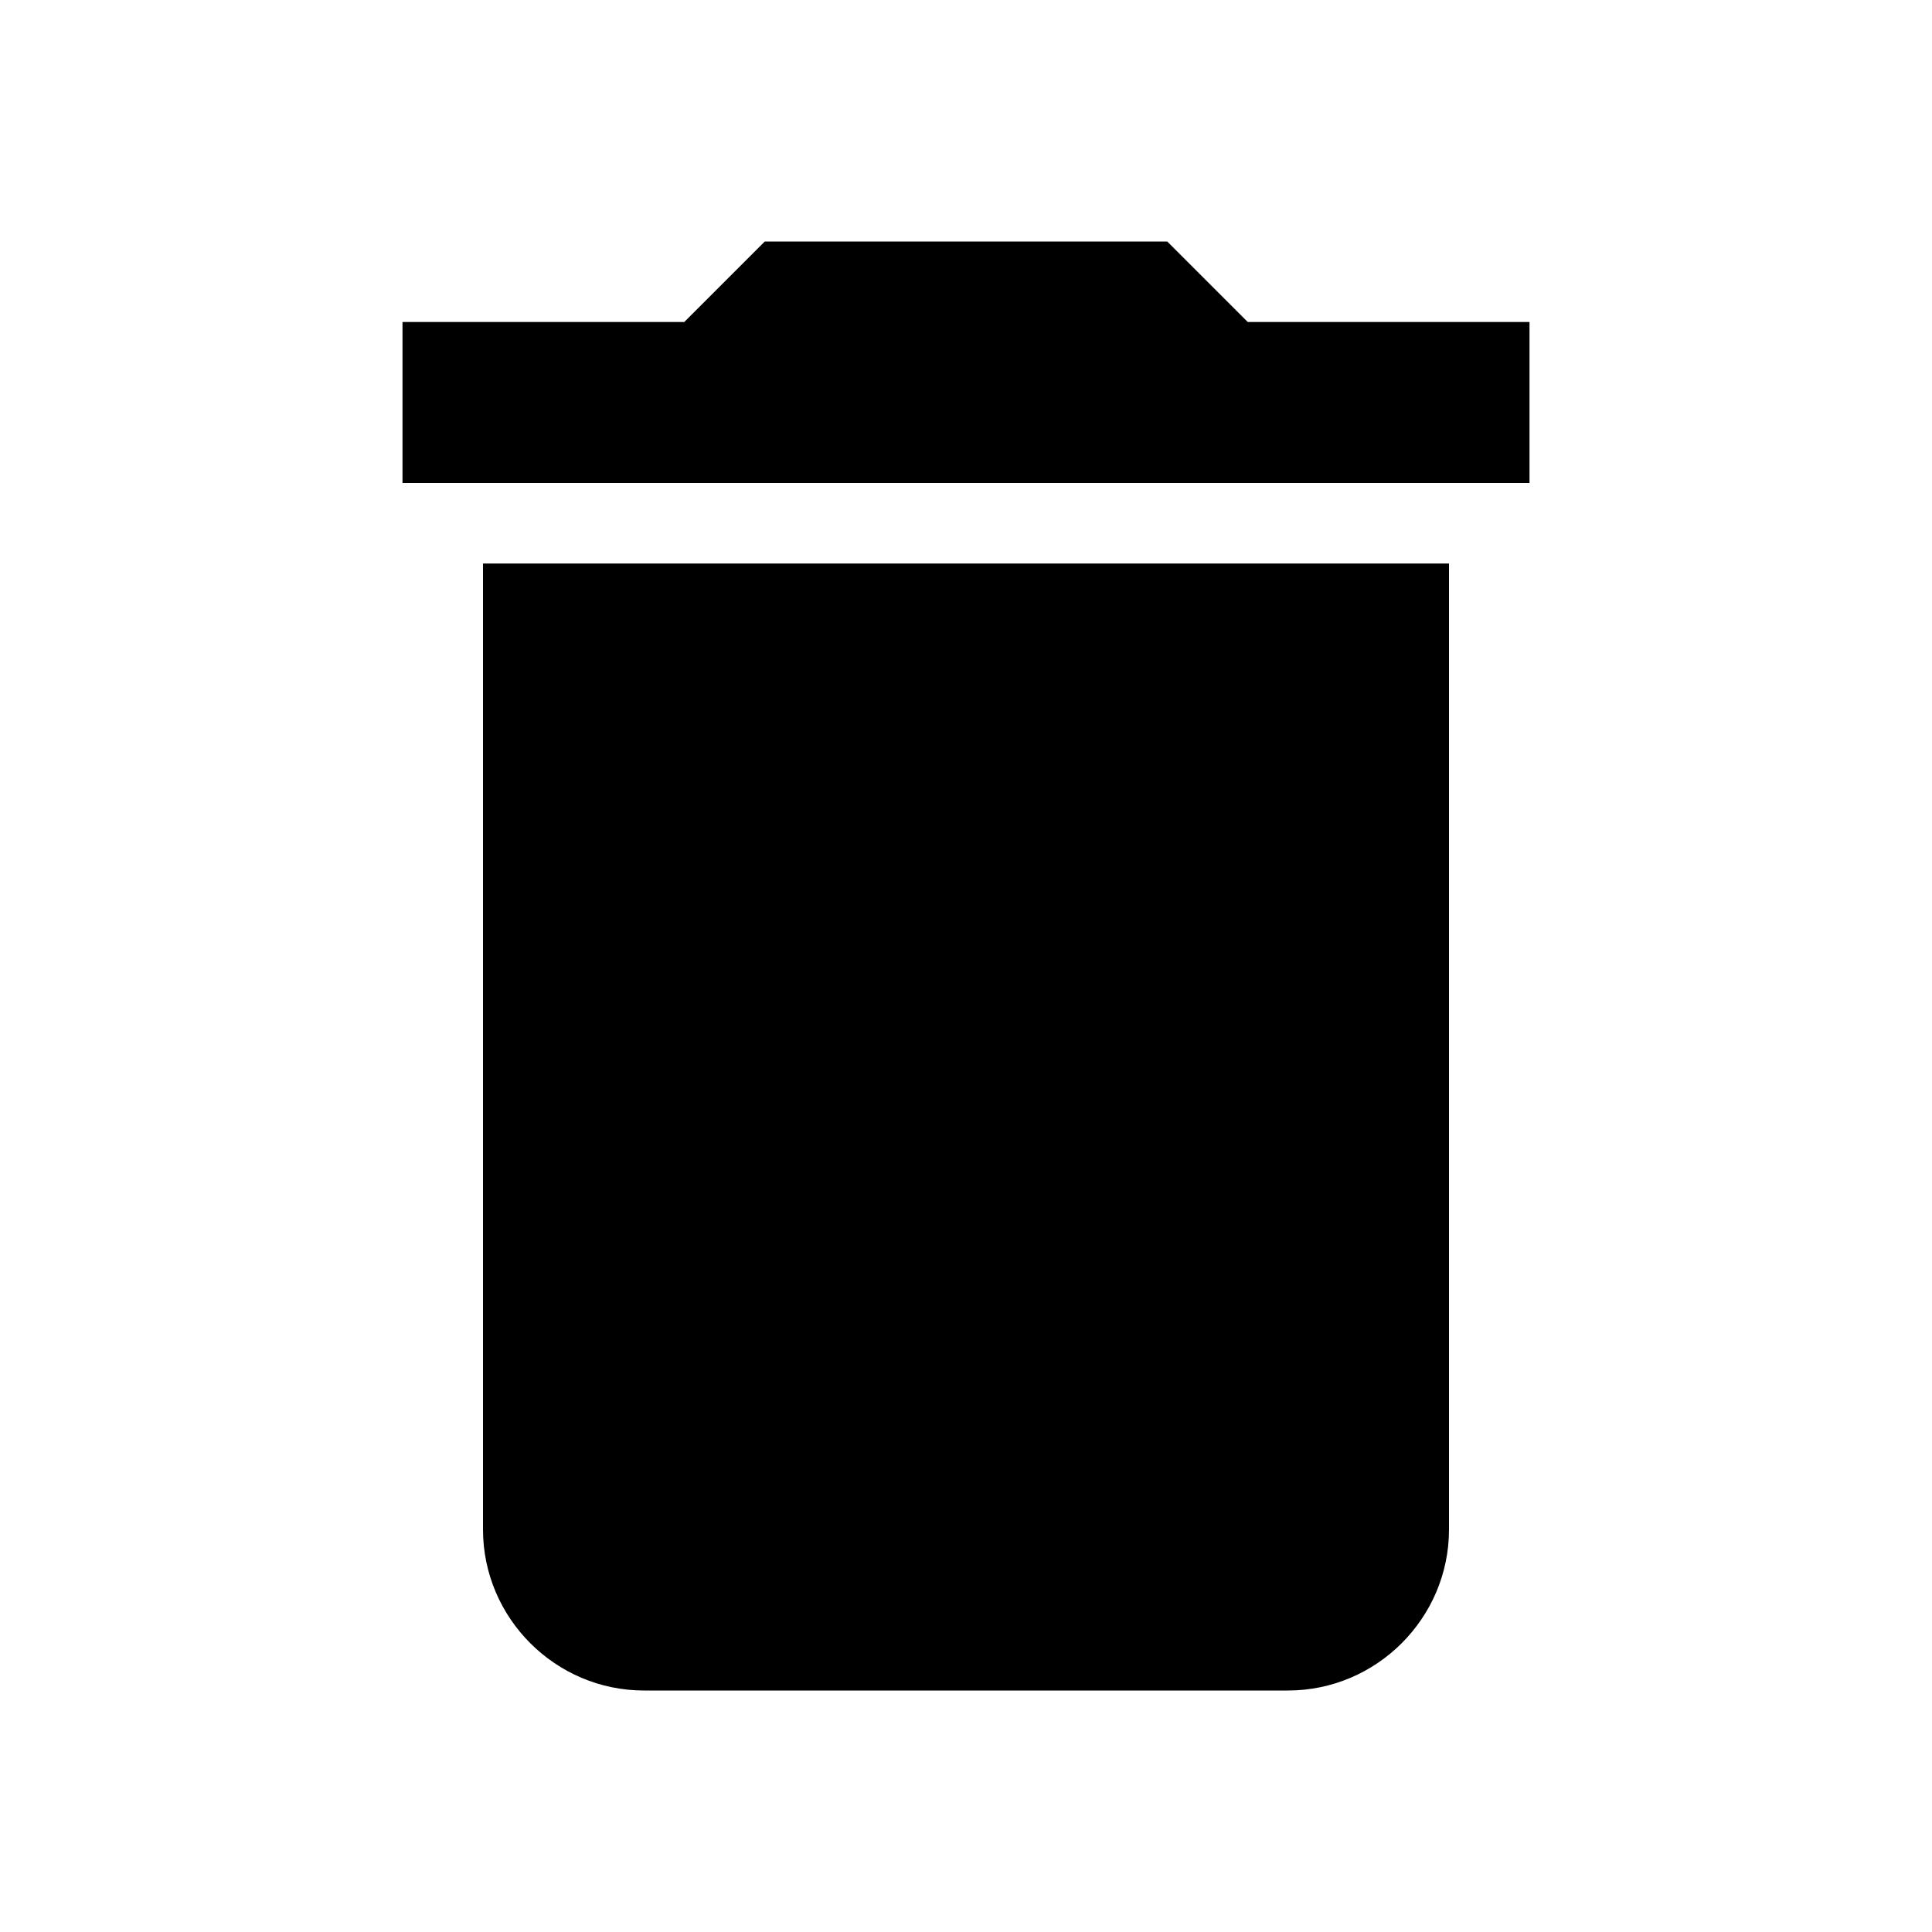
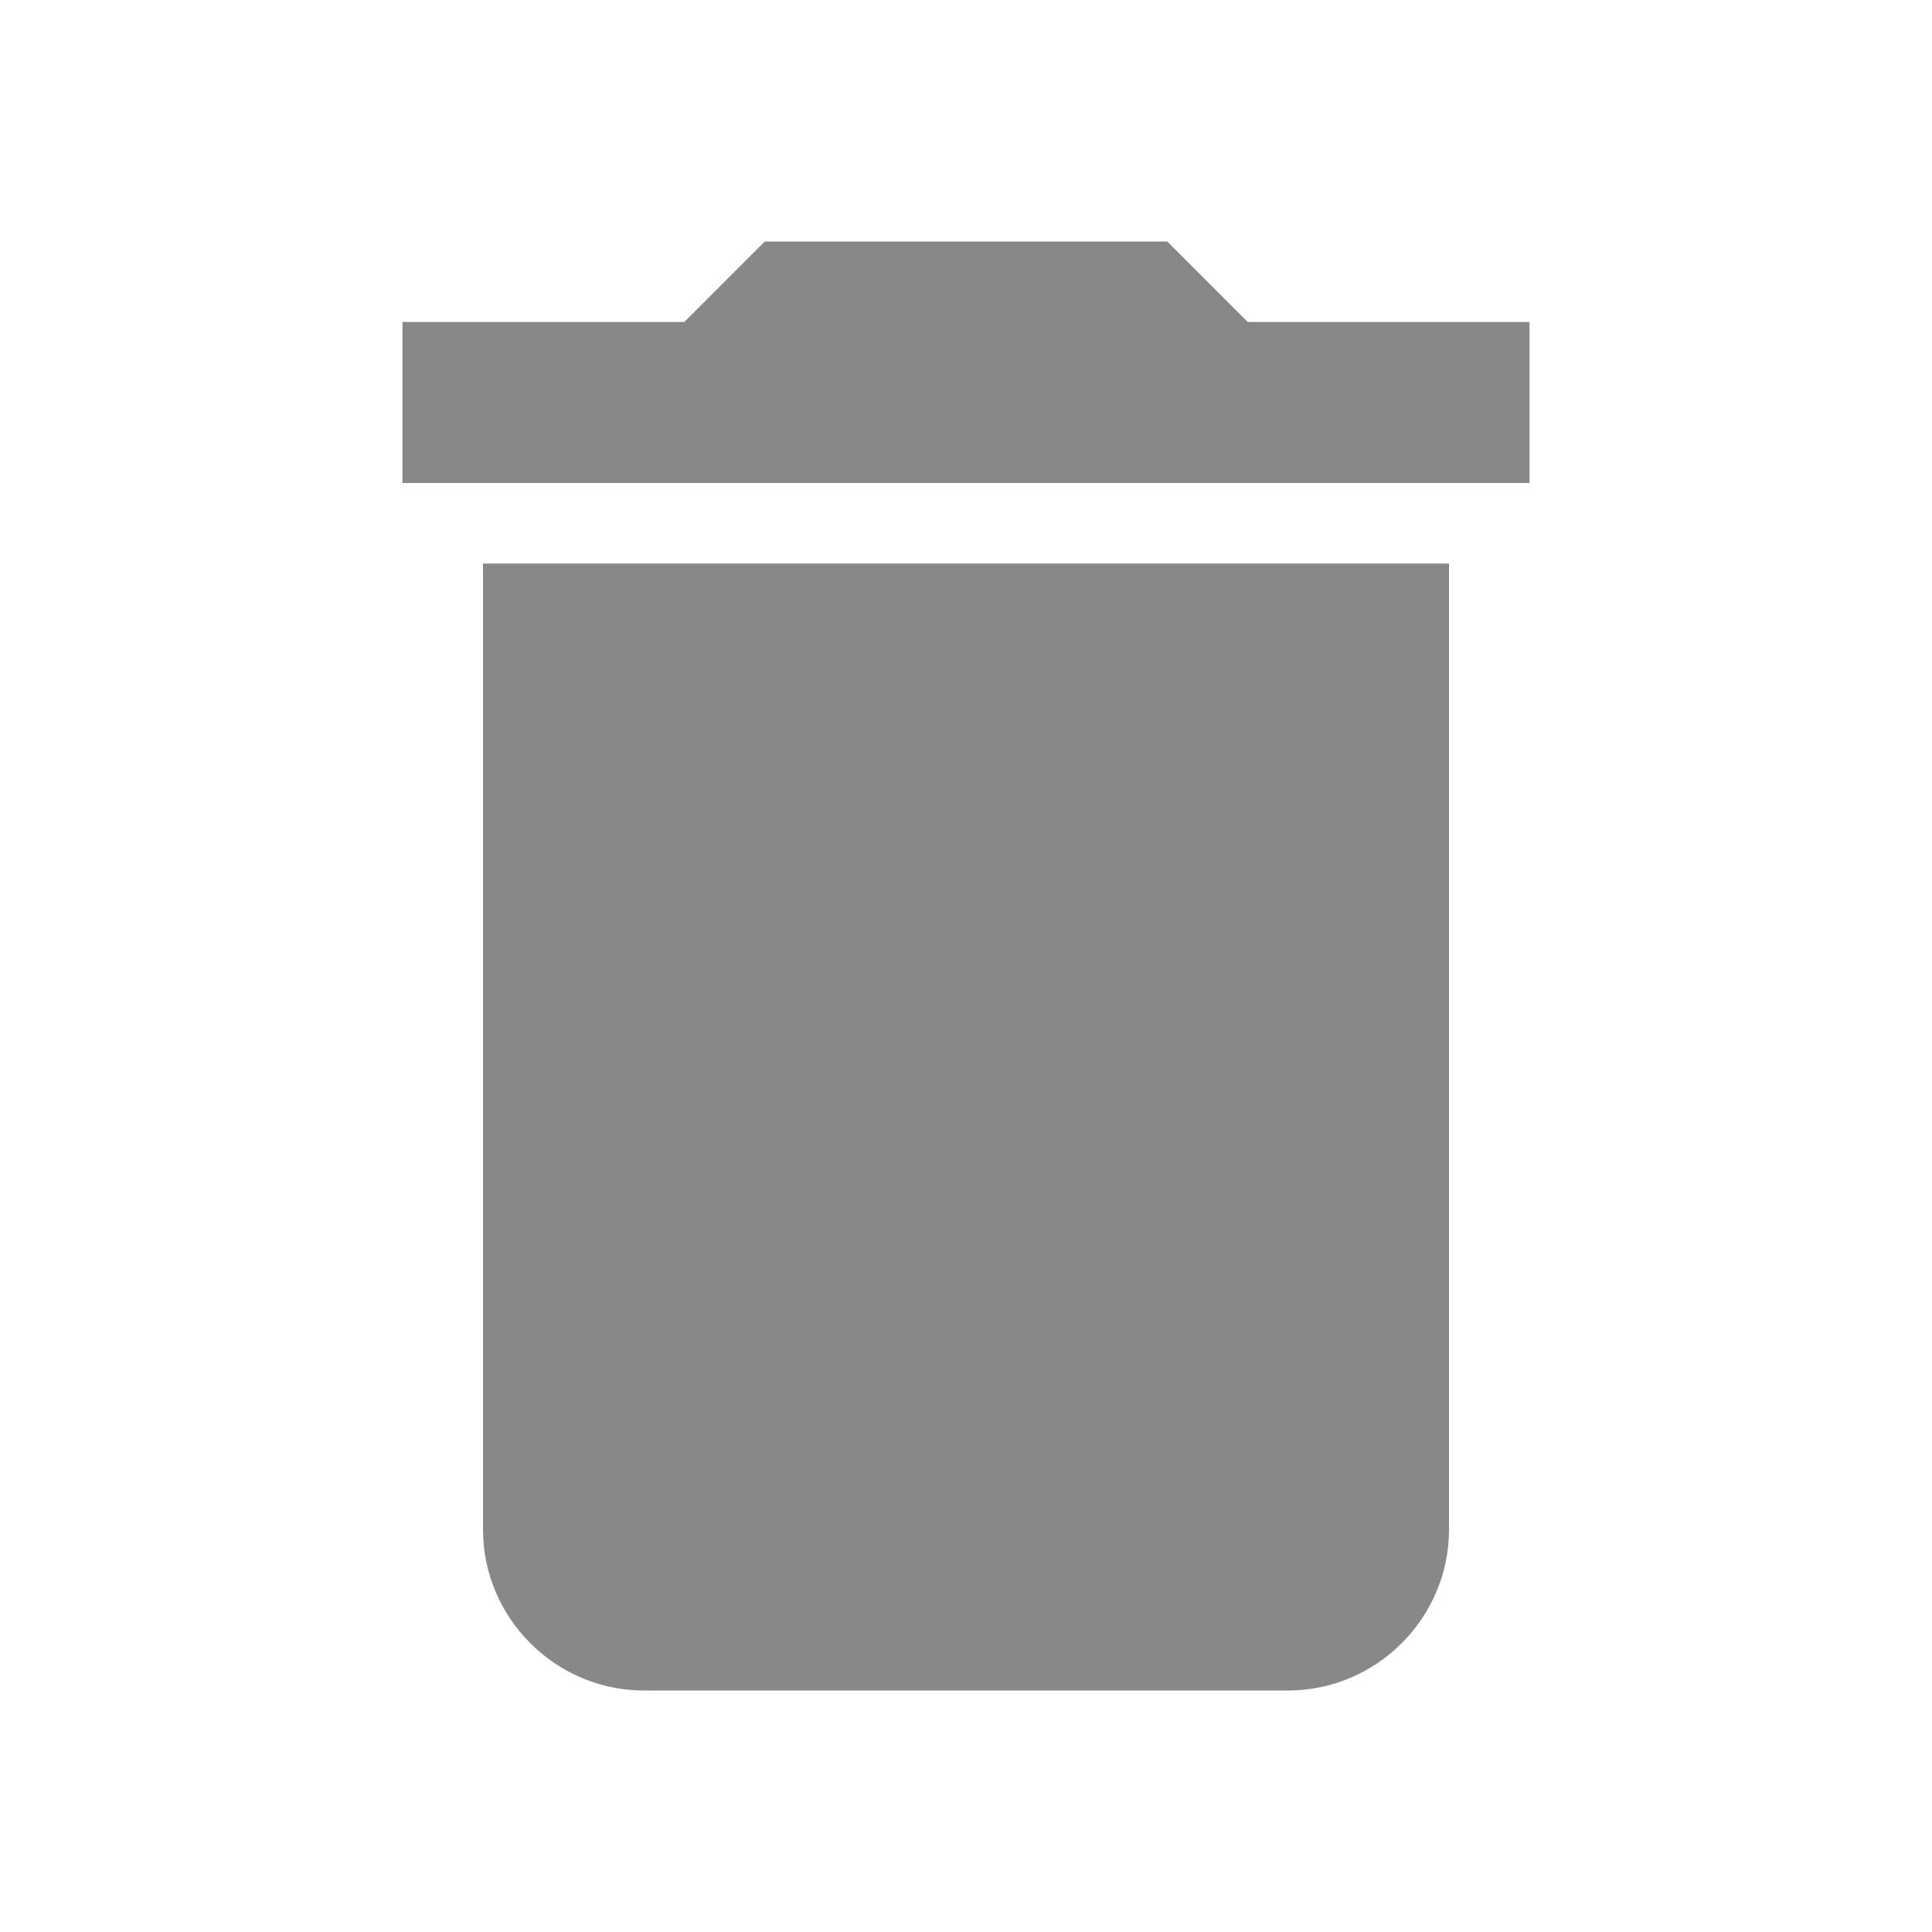
- <svg xmlns="http://www.w3.org/2000/svg" height="24" viewBox="0 0 24 24" width="24">
+ <svg xmlns="http://www.w3.org/2000/svg" fill="#888" height="24" viewBox="0 0 24 24" width="24">
  <path d="M0 0h24v24H0z" fill="none" />
  <path d="M6 19c0 1.1.9 2 2 2h8c1.1 0 2-.9 2-2V7H6v12zM19 4h-3.5l-1-1h-5l-1 1H5v2h14V4z" />
</svg>
